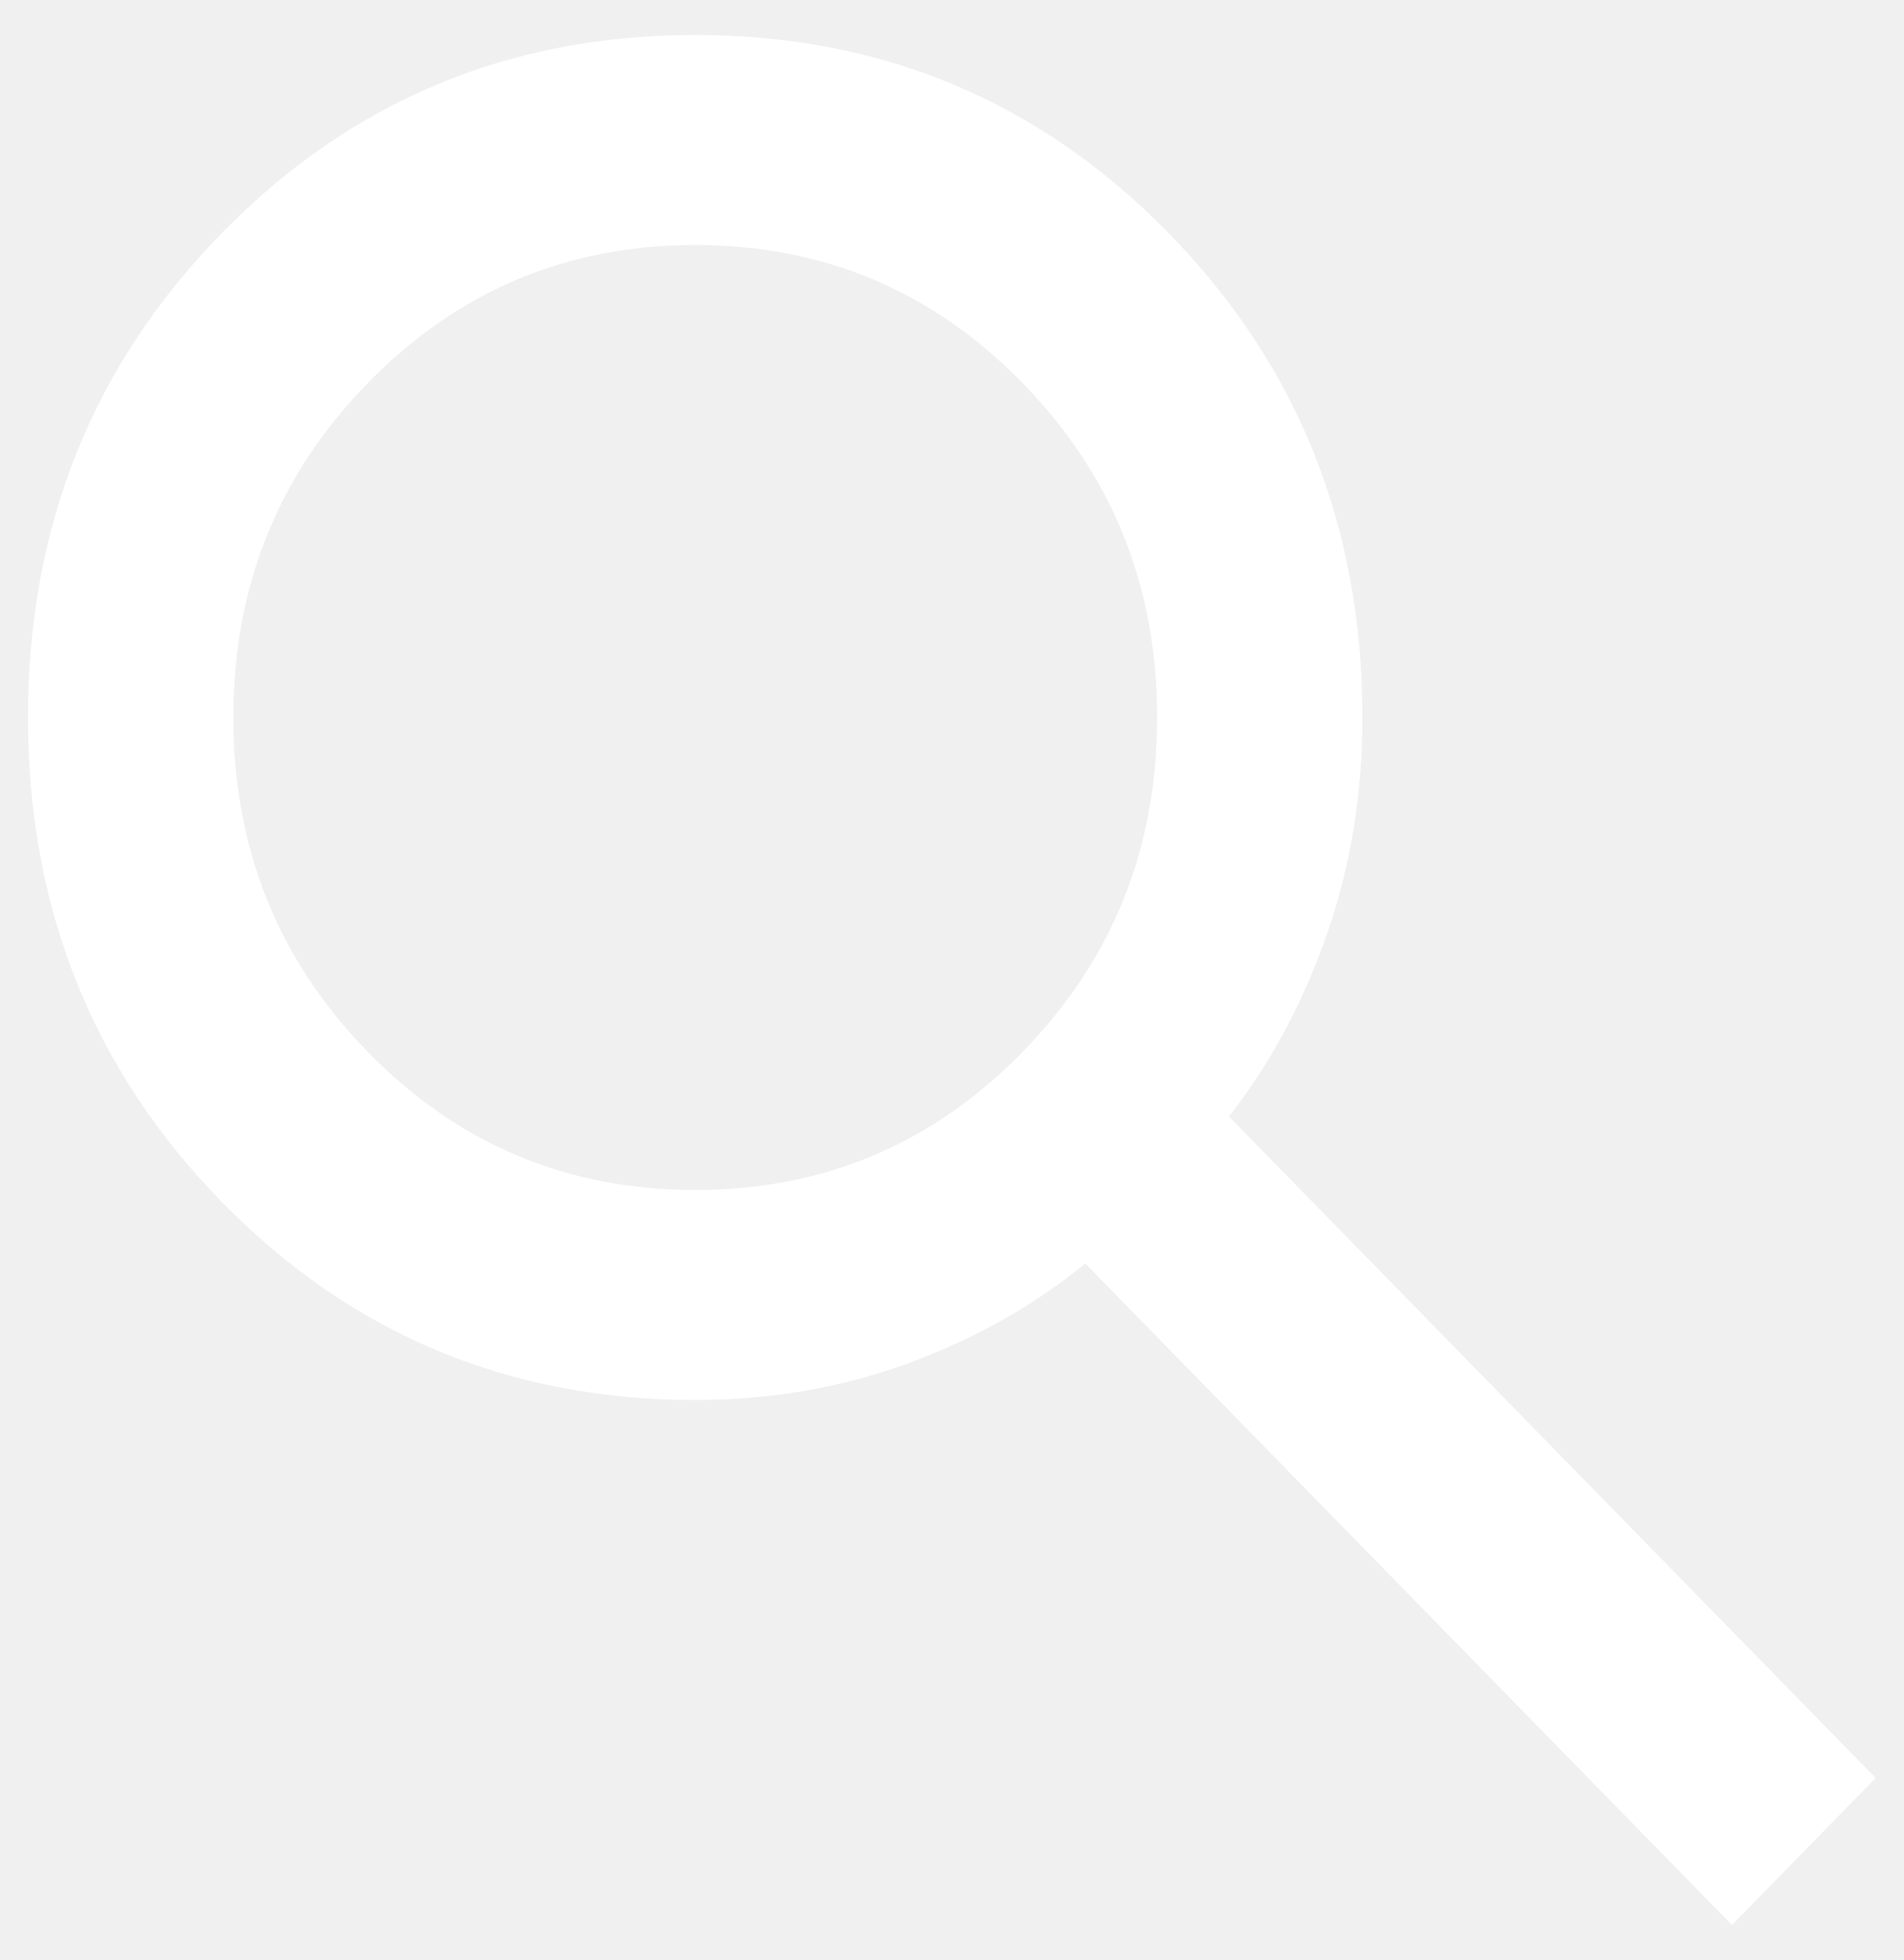
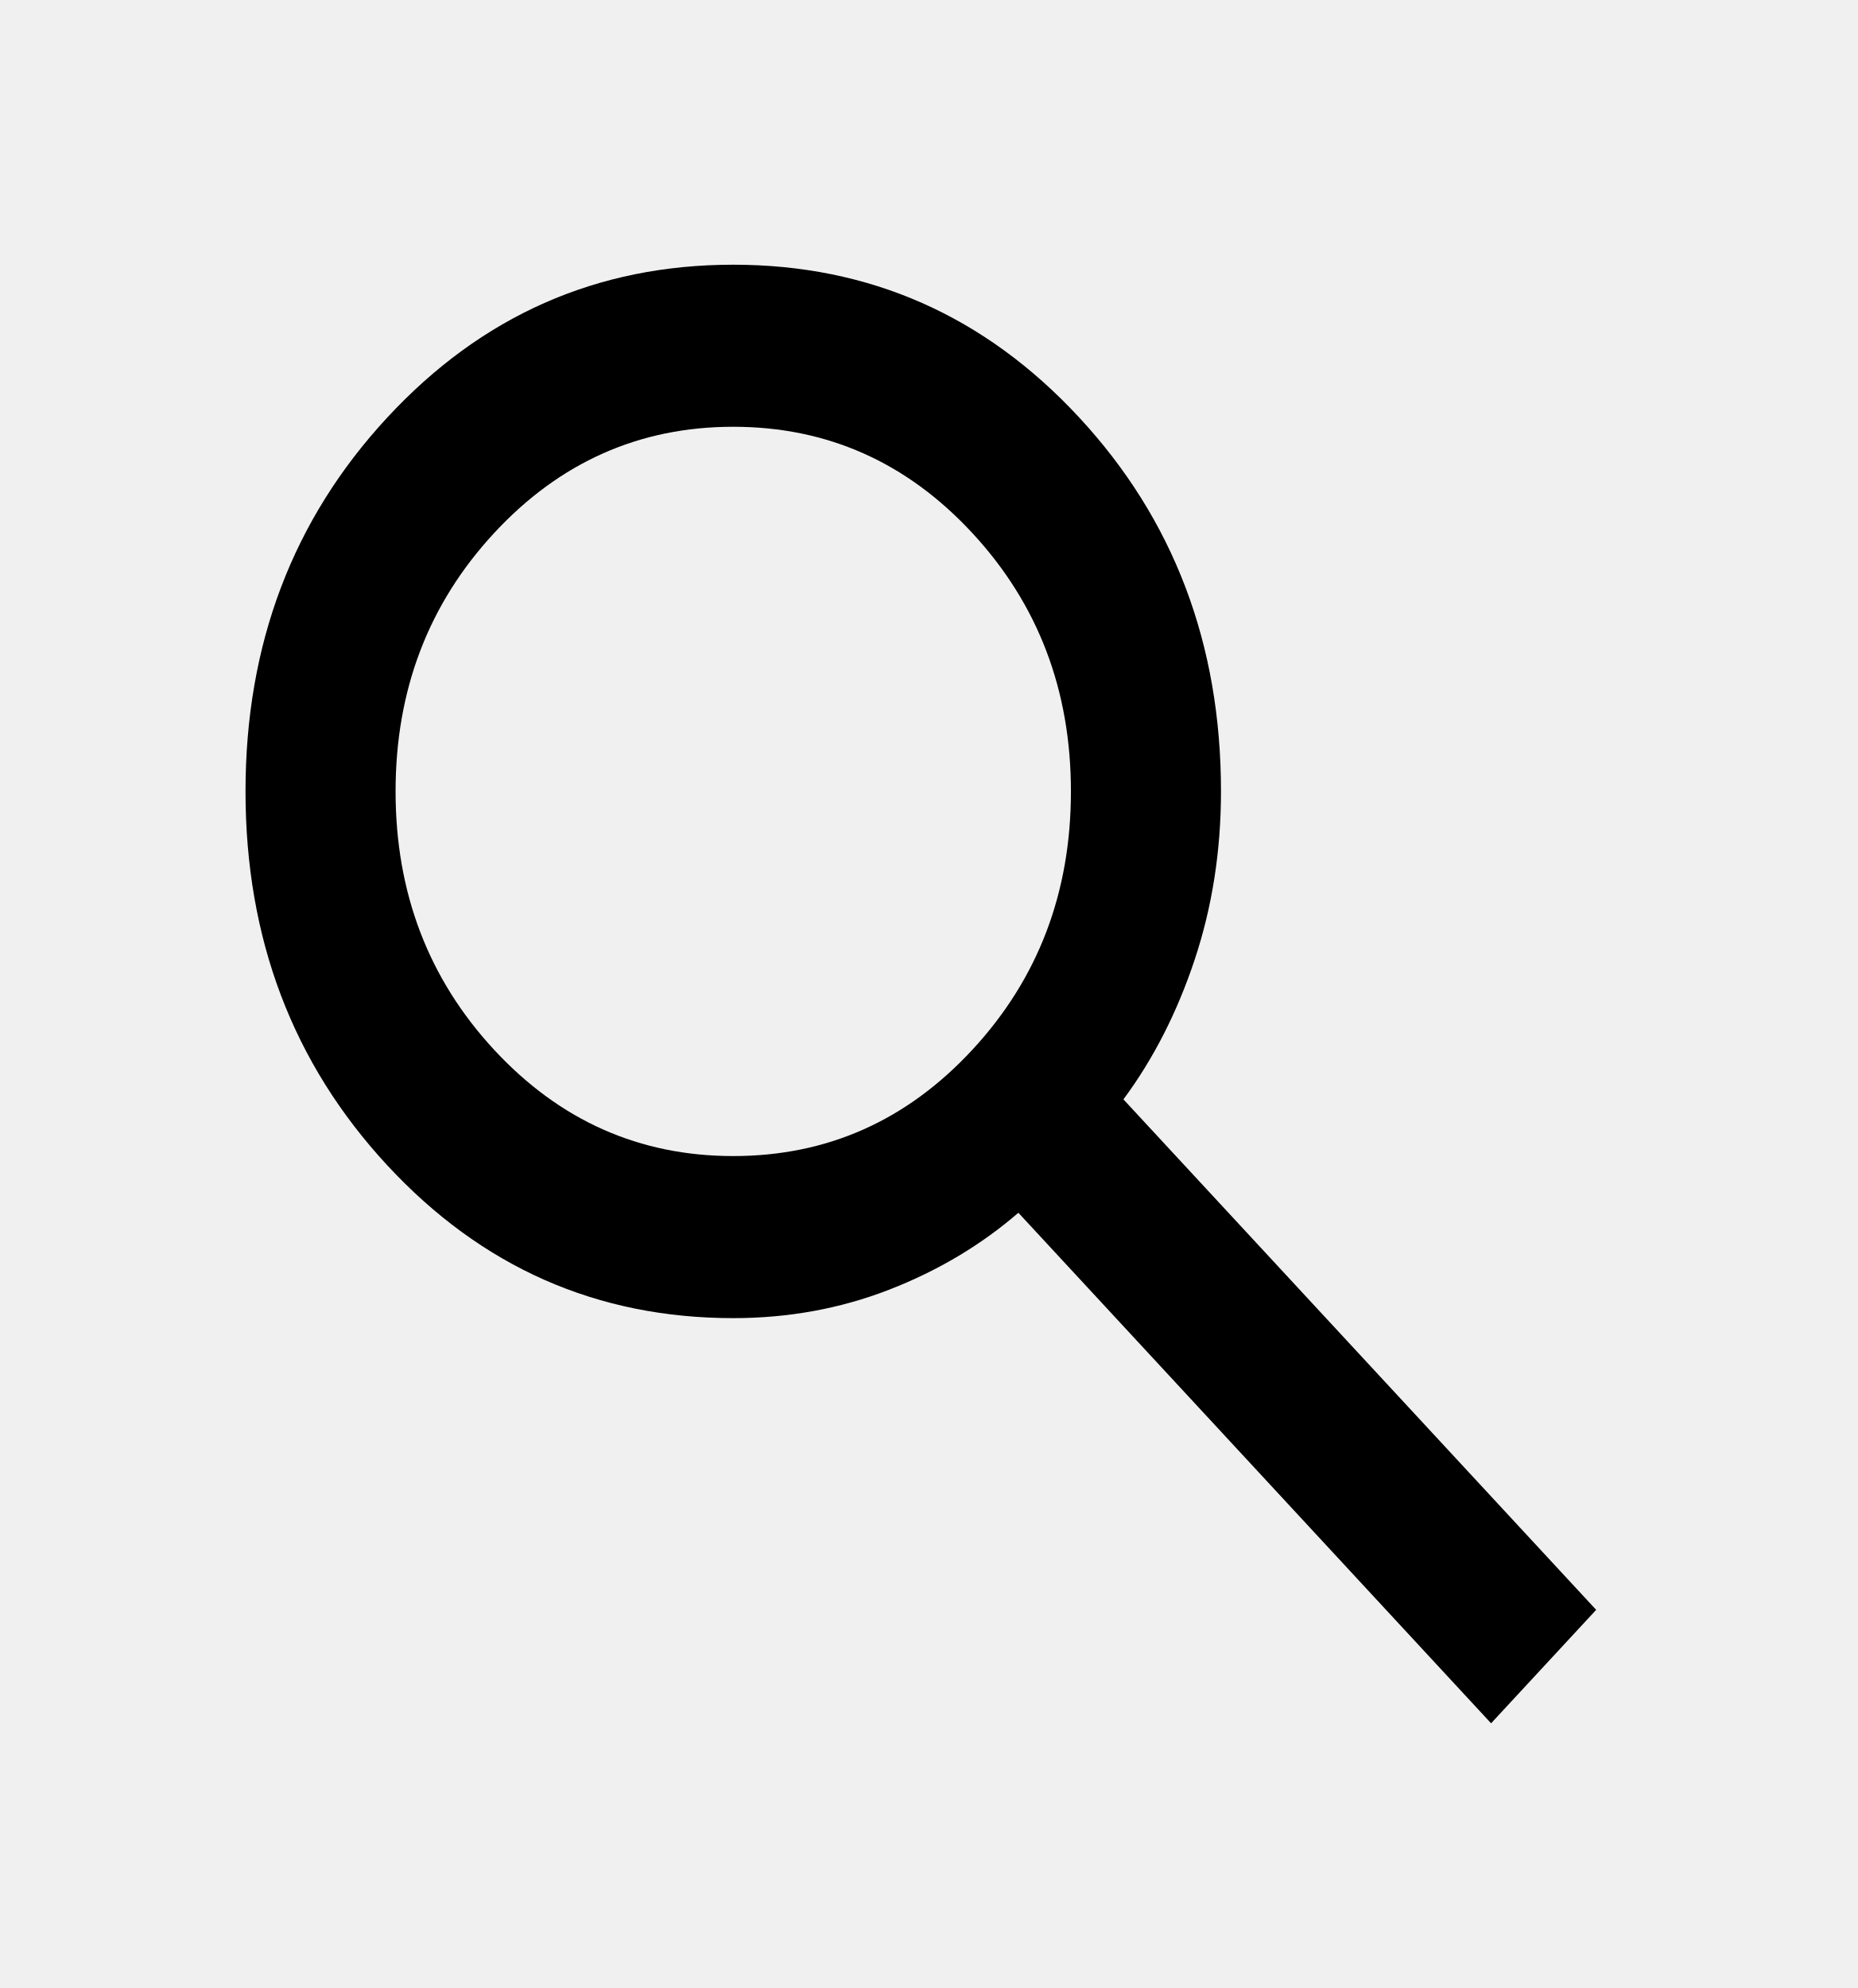
- <svg xmlns="http://www.w3.org/2000/svg" width="34" height="35" viewBox="0 0 34 35" fill="none">
-   <path d="M30.933 34.375L19.383 22.562C18.467 23.312 17.413 23.906 16.221 24.344C15.029 24.781 13.761 25 12.417 25C9.086 25 6.267 23.82 3.96 21.461C1.653 19.102 0.5 16.219 0.5 12.812C0.5 9.406 1.653 6.523 3.96 4.164C6.267 1.805 9.086 0.625 12.417 0.625C15.747 0.625 18.566 1.805 20.873 4.164C23.18 6.523 24.333 9.406 24.333 12.812C24.333 14.188 24.119 15.484 23.692 16.703C23.264 17.922 22.683 19 21.95 19.938L33.5 31.75L30.933 34.375ZM12.417 21.25C14.708 21.25 16.656 20.43 18.26 18.789C19.865 17.148 20.667 15.156 20.667 12.812C20.667 10.469 19.865 8.477 18.26 6.836C16.656 5.195 14.708 4.375 12.417 4.375C10.125 4.375 8.177 5.195 6.573 6.836C4.969 8.477 4.167 10.469 4.167 12.812C4.167 15.156 4.969 17.148 6.573 18.789C8.177 20.43 10.125 21.25 12.417 21.25Z" fill="white" />
+ <svg xmlns="http://www.w3.org/2000/svg" width="43" height="46" viewBox="0 0 43 46" fill="none">
+   <path d="M34.509 39.875L23.569 28.062C22.701 28.812 21.702 29.406 20.573 29.844C19.445 30.281 18.243 30.5 16.97 30.5C13.815 30.5 11.145 29.32 8.96 26.961C6.775 24.602 5.682 21.719 5.682 18.312C5.682 14.906 6.775 12.023 8.96 9.664C11.145 7.305 13.815 6.125 16.97 6.125C20.125 6.125 22.795 7.305 24.98 9.664C27.165 12.023 28.258 14.906 28.258 18.312C28.258 19.688 28.055 20.984 27.65 22.203C27.245 23.422 26.695 24.5 26 25.438L36.941 37.25L34.509 39.875ZM16.97 26.75C19.141 26.75 20.986 25.93 22.505 24.289C24.025 22.648 24.785 20.656 24.785 18.312C24.785 15.969 24.025 13.977 22.505 12.336C20.986 10.695 19.141 9.875 16.97 9.875C14.799 9.875 12.954 10.695 11.434 12.336C9.915 13.977 9.155 15.969 9.155 18.312C9.155 20.656 9.915 22.648 11.434 24.289C12.954 25.93 14.799 26.75 16.97 26.75Z" fill="black" />
</svg>
